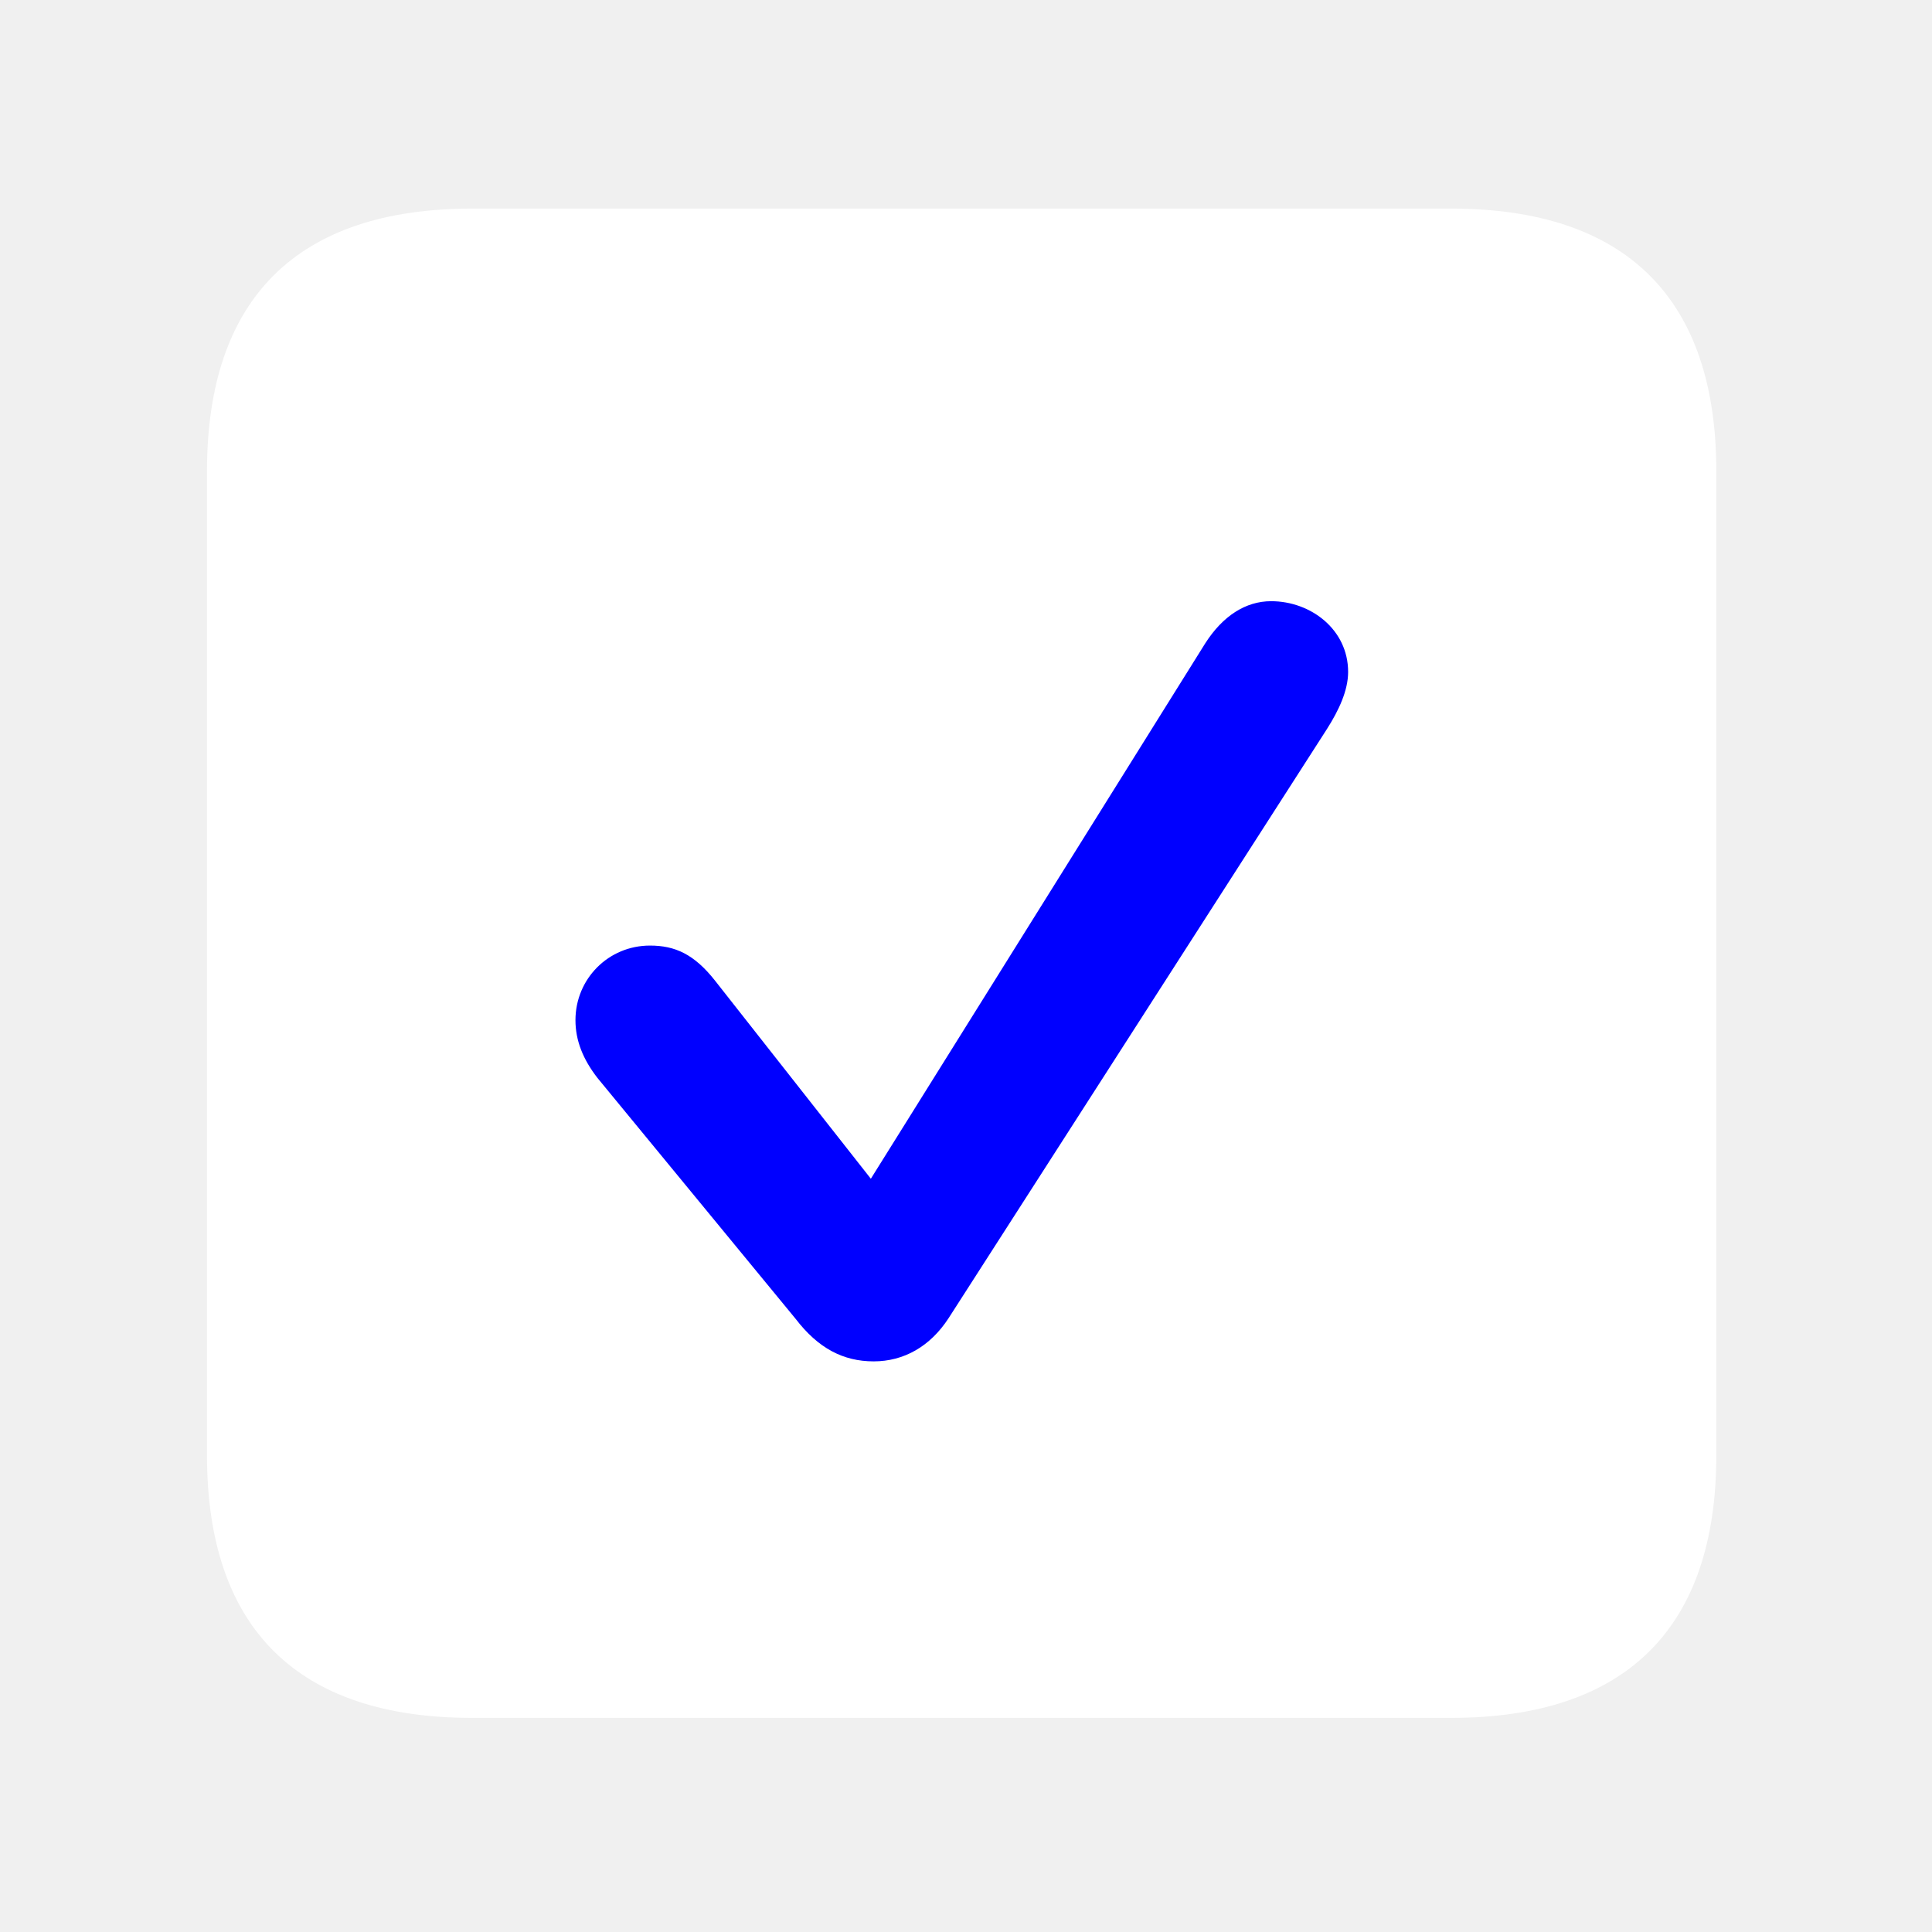
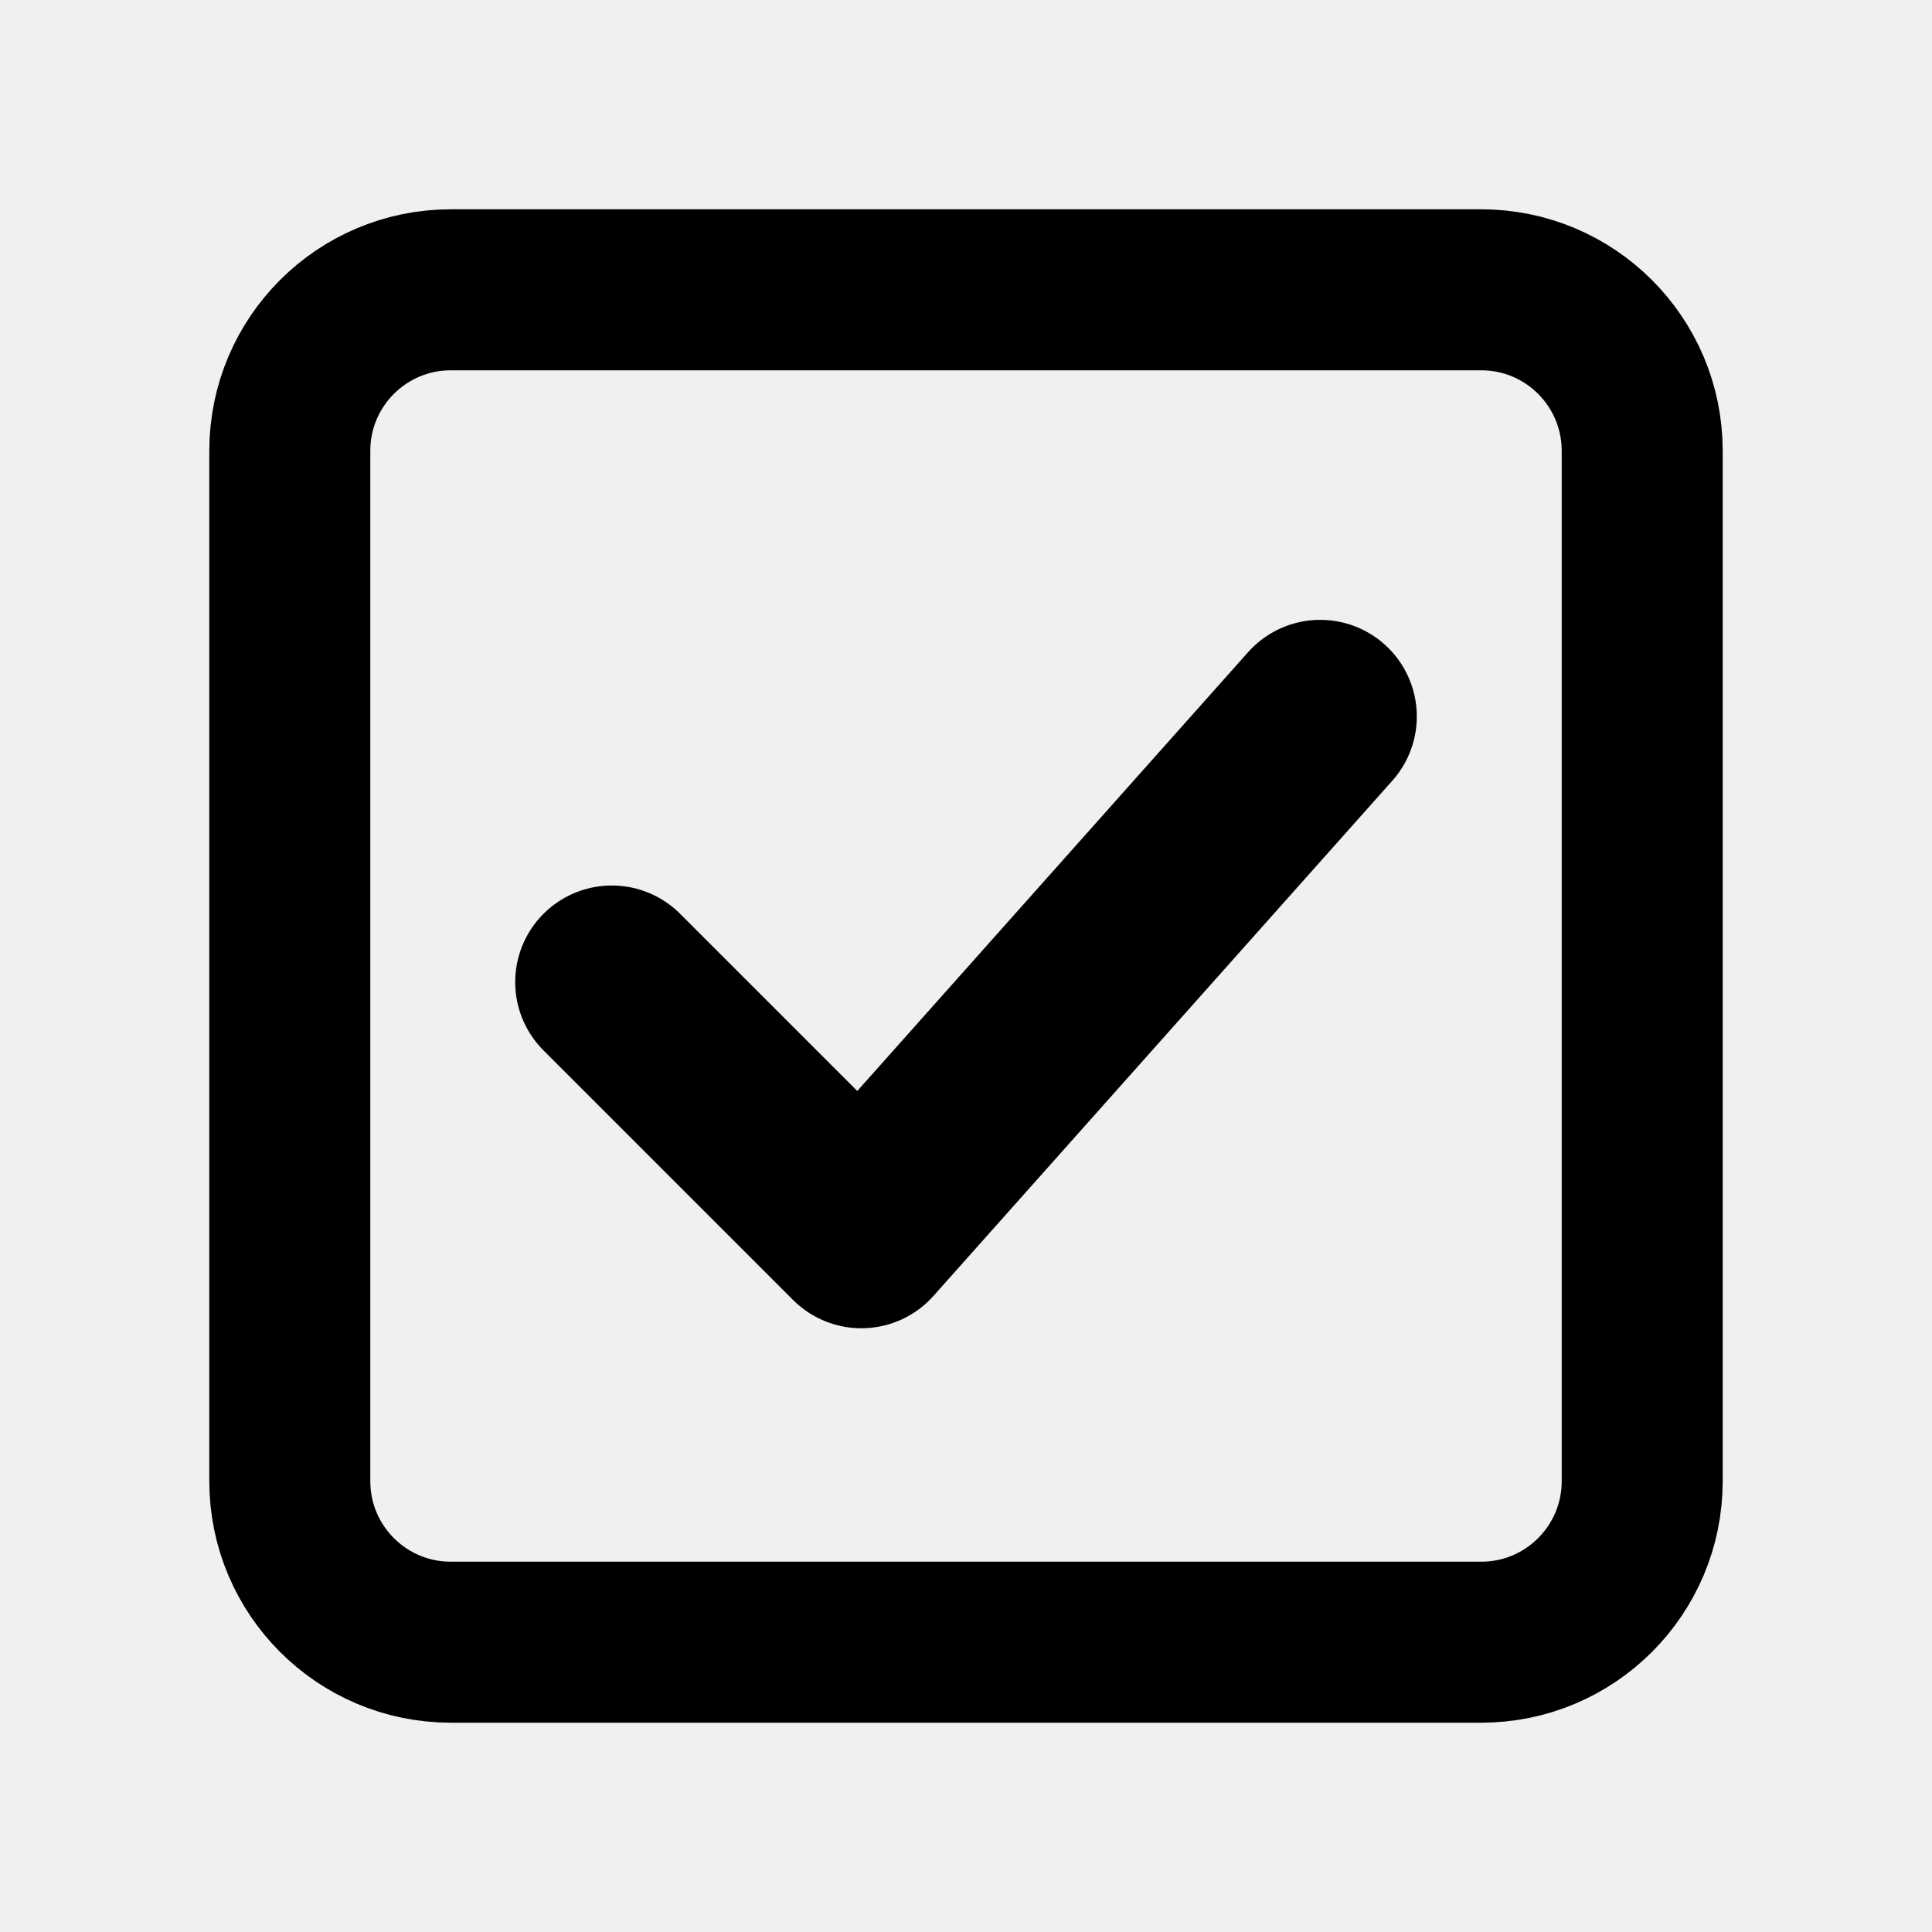
- <svg xmlns="http://www.w3.org/2000/svg" width="28" height="28" viewBox="0 0 28 28" fill="currentColor">
-   <path d="M6.844 24.897H21.029C23.569 24.897 24.874 23.592 24.874 21.091V6.829C24.874 4.327 23.569 3.023 21.029 3.023H6.844C4.315 3.023 3 4.317 3 6.829V21.091C3 23.602 4.315 24.897 6.844 24.897Z" fill="white" />
-   <path d="M12.662 19.73C12.219 19.73 11.857 19.539 11.531 19.114L8.657 15.62C8.45 15.352 8.34 15.082 8.34 14.785C8.34 14.188 8.816 13.704 9.42 13.704C9.782 13.704 10.061 13.828 10.365 14.215L12.621 17.083L17.467 9.324C17.723 8.924 18.055 8.713 18.422 8.713C18.998 8.713 19.538 9.124 19.538 9.738C19.538 10.008 19.403 10.295 19.232 10.564L13.747 19.105C13.48 19.515 13.098 19.73 12.662 19.73Z" fill="blue" />
+ <svg xmlns="http://www.w3.org/2000/svg" viewBox="0 0 24 24" width="24" height="24" fill="none">
+   <path d="M5.6 3.6h12.8a2 2 0 0 1 2 2v12.8a2 2 0 0 1-2 2H5.6a2 2 0 0 1-2-2V5.6a2 2 0 0 1 2-2Z" stroke="currentColor" stroke-width="2" stroke-linecap="round" stroke-linejoin="round" />
+   <path d="M7.6 12.2 10.7 15.3 16.4 8.9" stroke="currentColor" stroke-width="2.4" stroke-linecap="round" stroke-linejoin="round" />
</svg>
